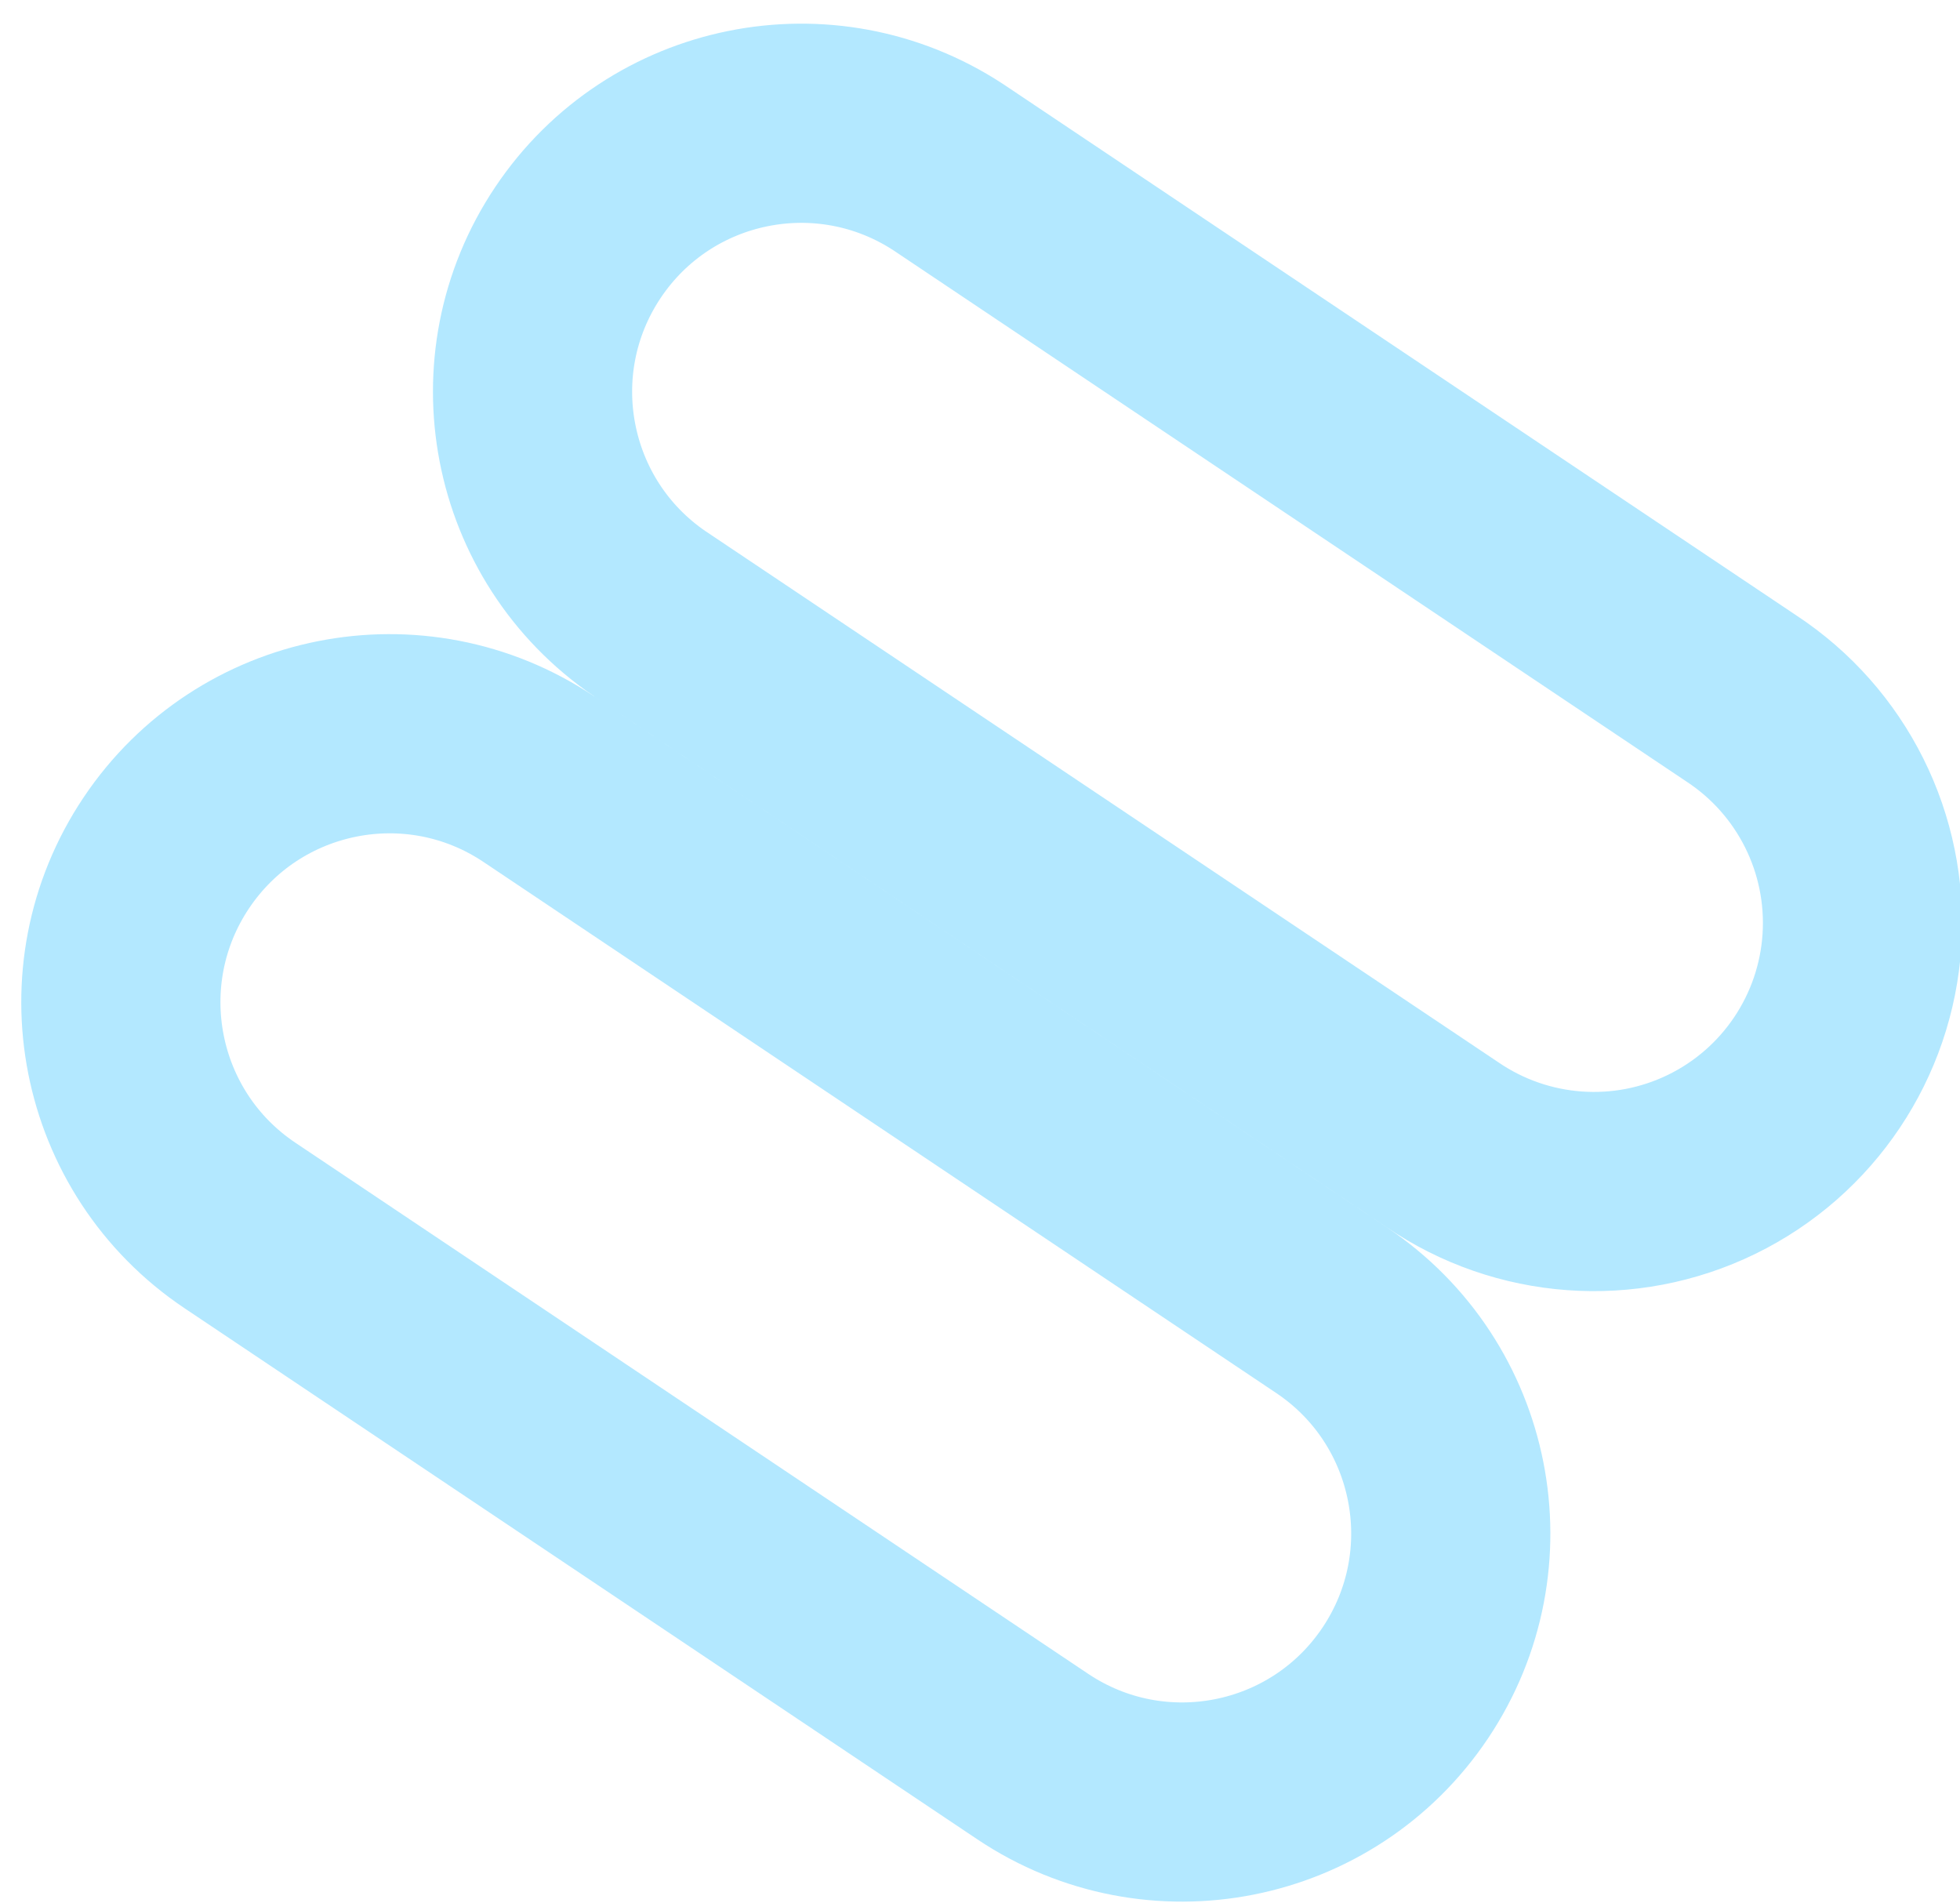
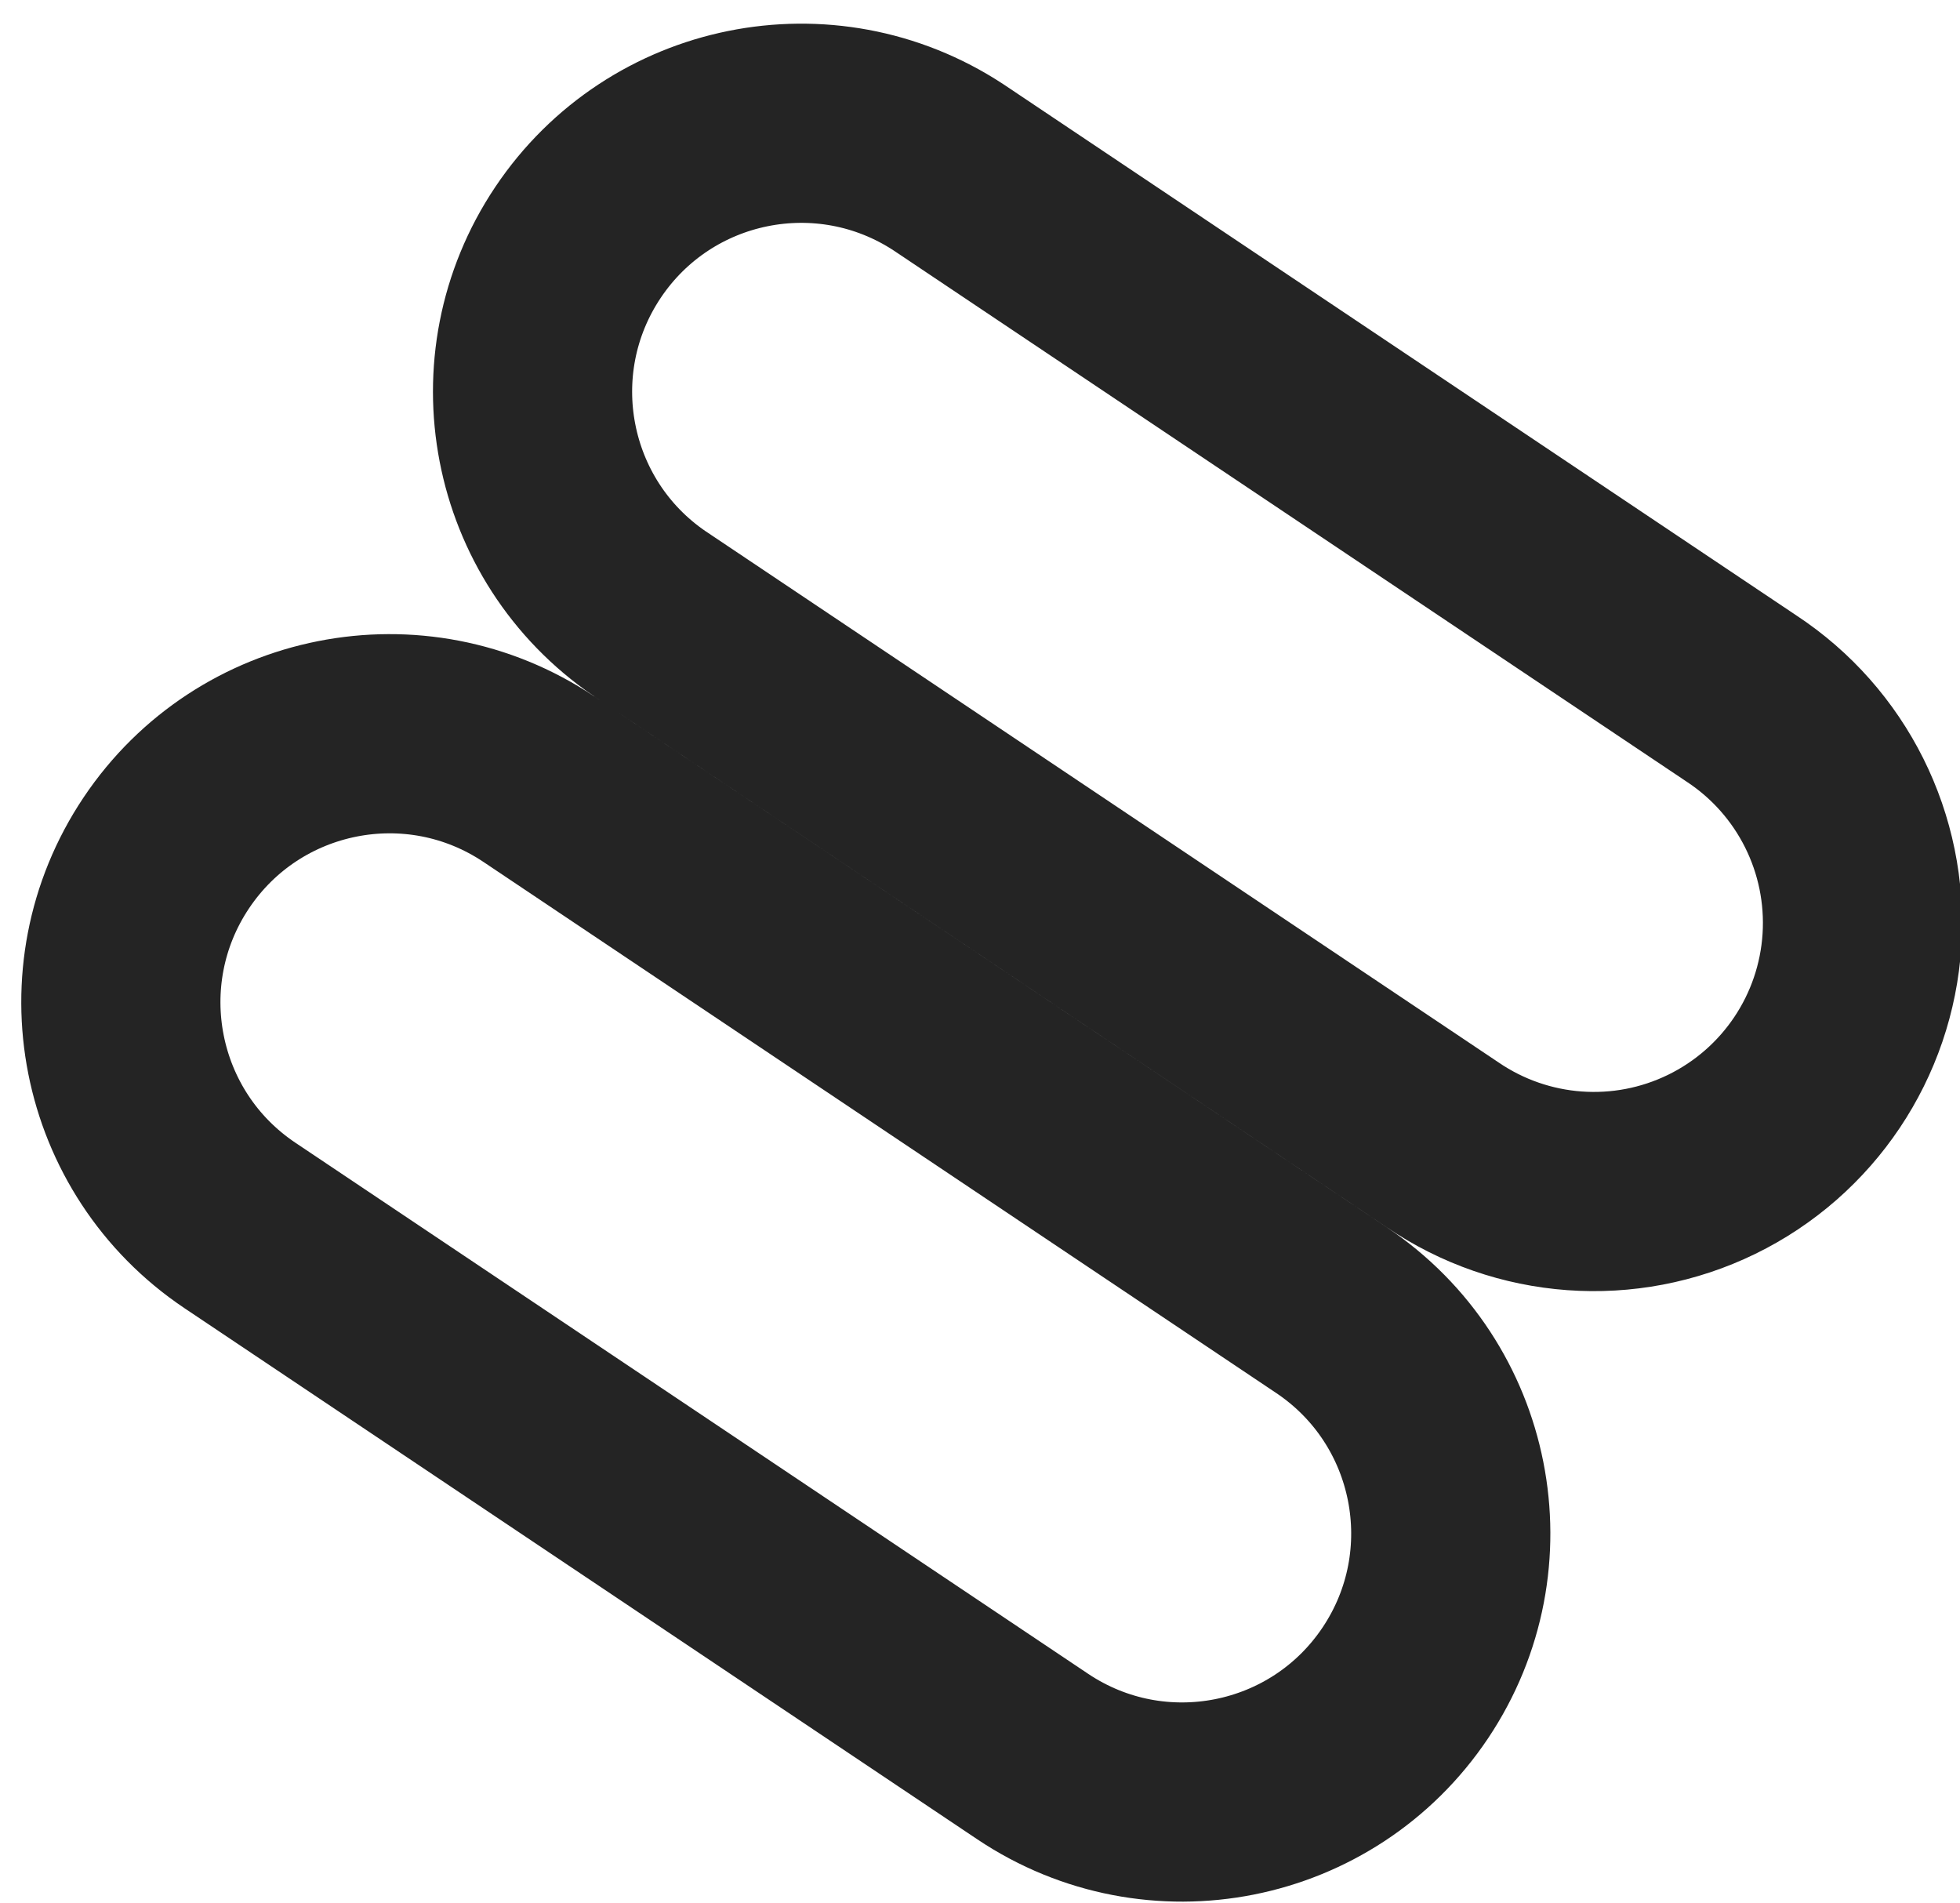
<svg xmlns="http://www.w3.org/2000/svg" width="68" height="66" fill="none">
-   <path d="M8.326 42.512a9.317 9.317 0 1110.37-15.482L46.2 45.453a9.317 9.317 0 01-10.37 15.482L8.326 42.512zM22.54 21.288a9.317 9.317 0 0110.37-15.481L60.416 24.23a9.317 9.317 0 11-10.37 15.481L22.541 21.288z" stroke="#B3E8FF" stroke-width="6.91" />
+   <path d="M8.326 42.512a9.317 9.317 0 1110.37-15.482L46.2 45.453a9.317 9.317 0 01-10.37 15.482L8.326 42.512zM22.54 21.288A9.317 9.317 0 0132.91 5.807L60.416 24.23a9.317 9.317 0 11-10.37 15.481L22.541 21.288z" stroke="#242424" stroke-width="6.91" />
</svg>
